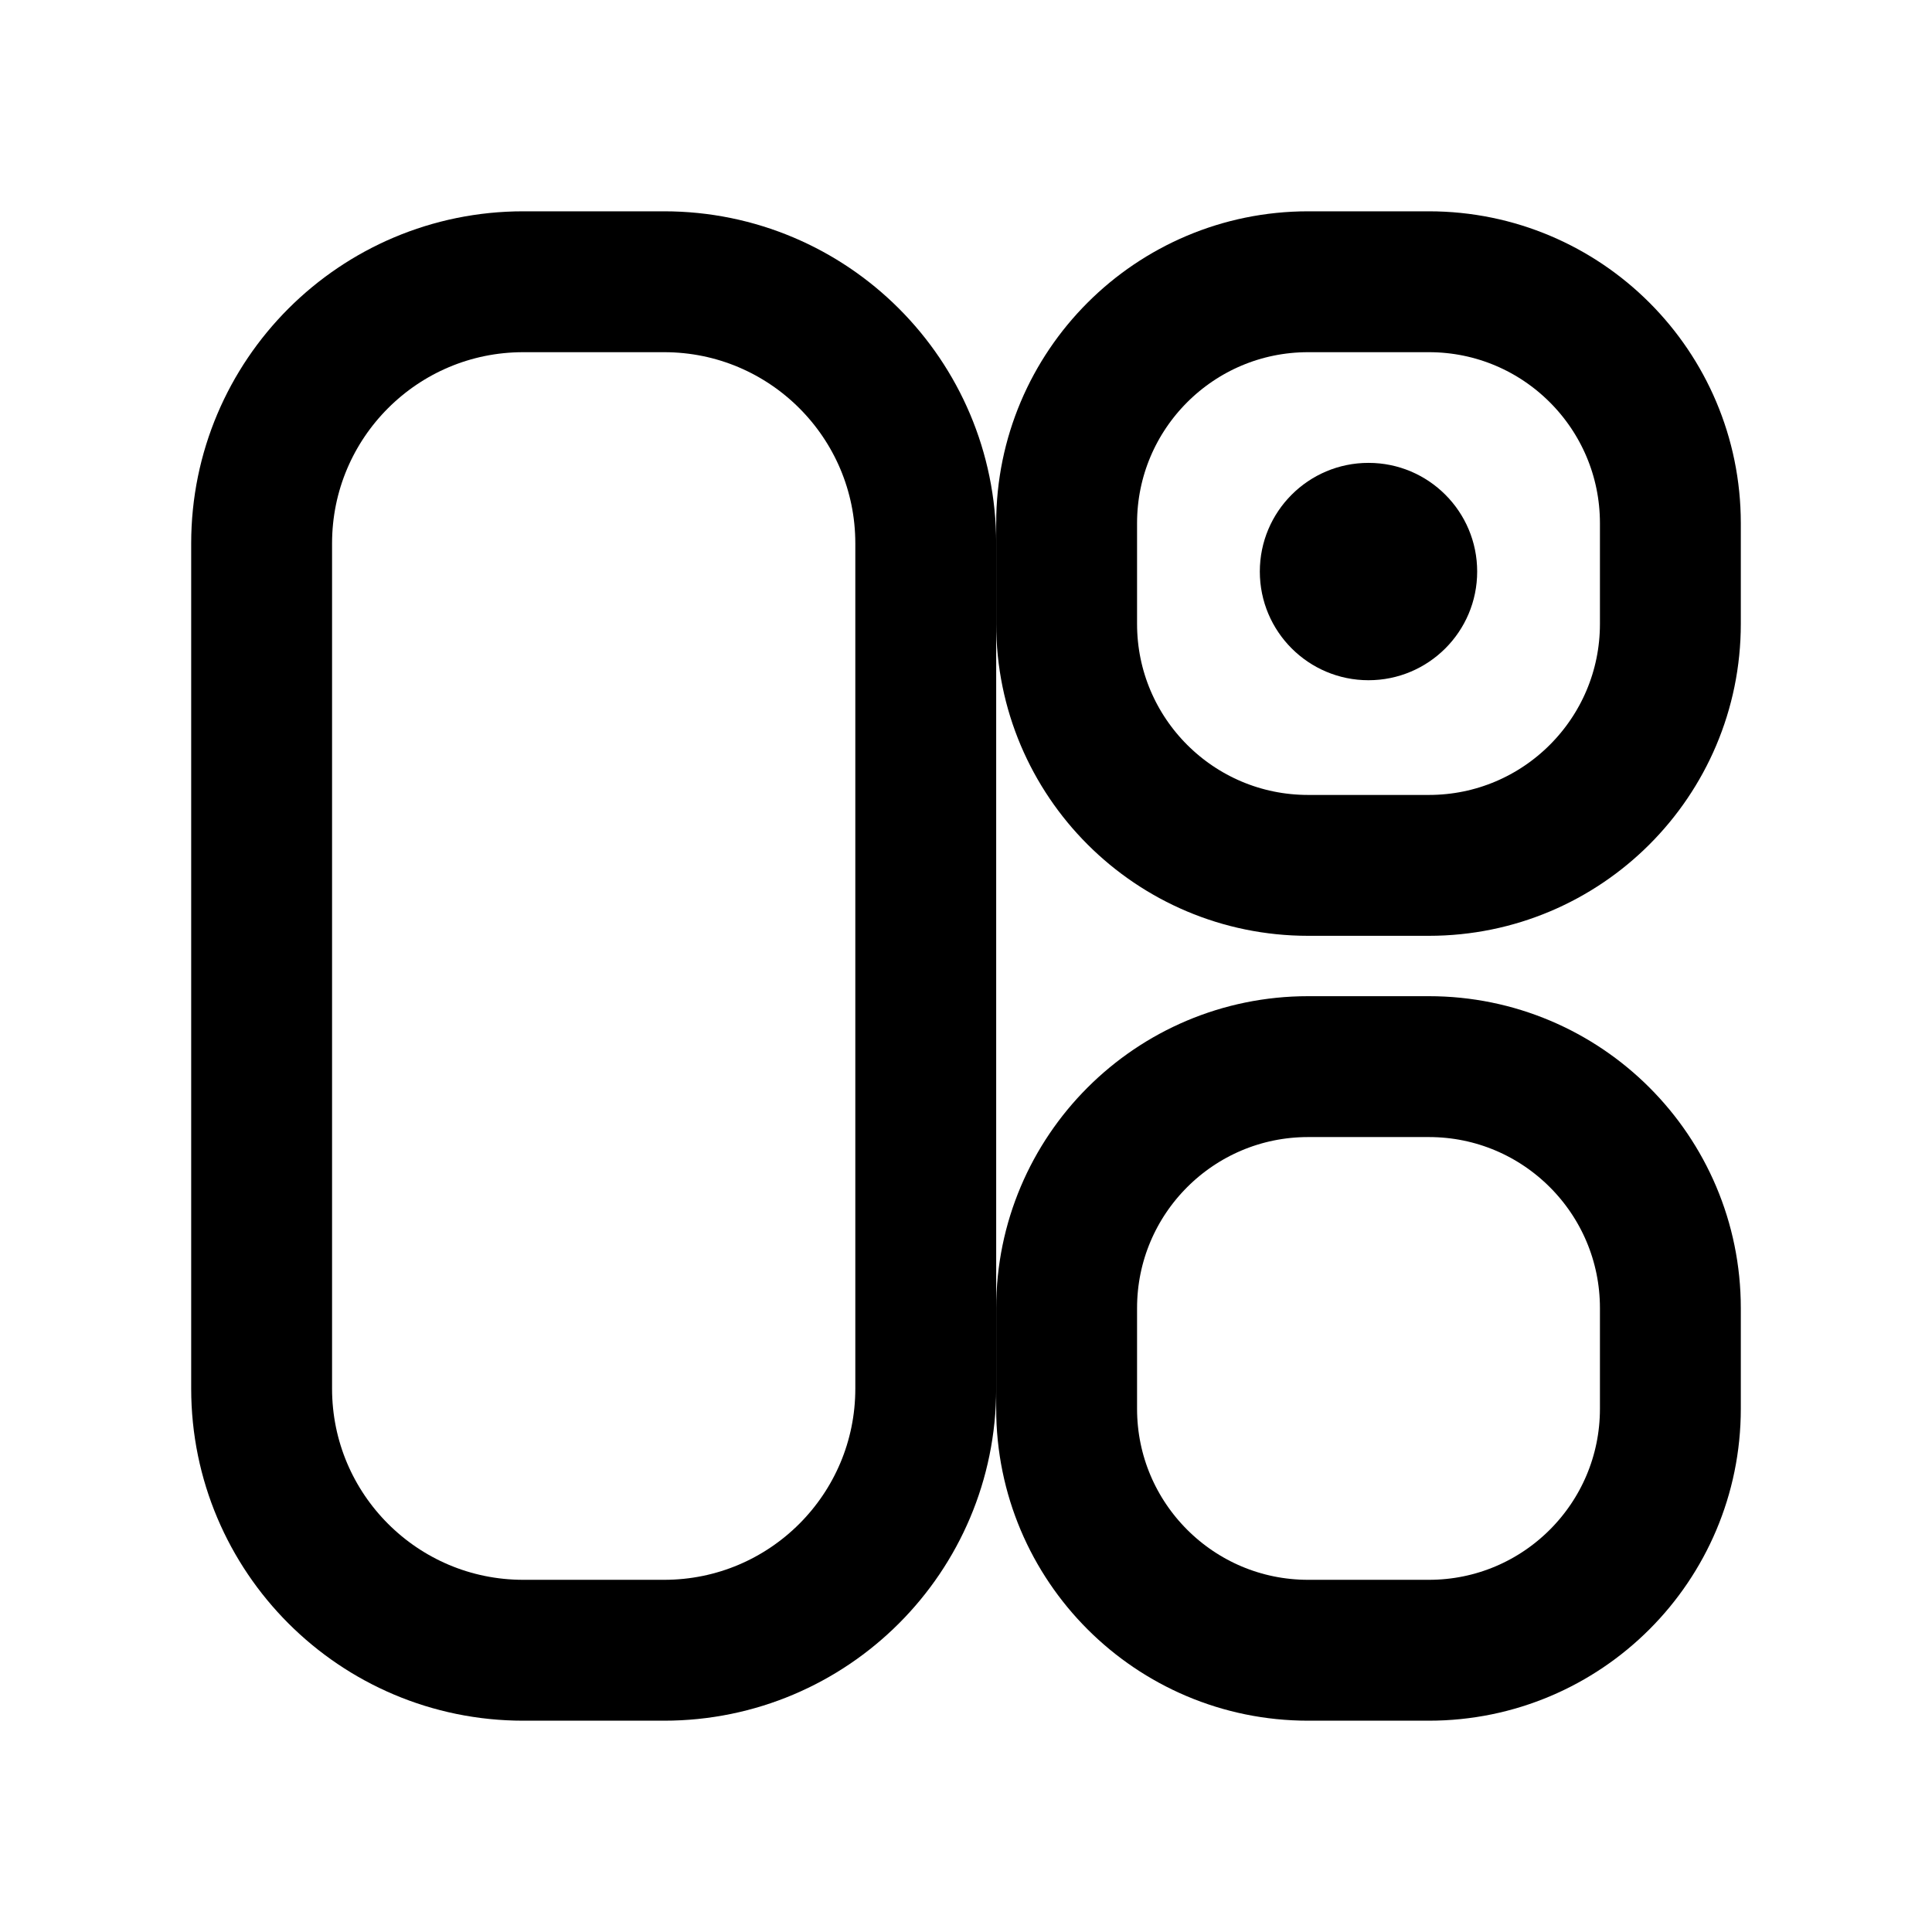
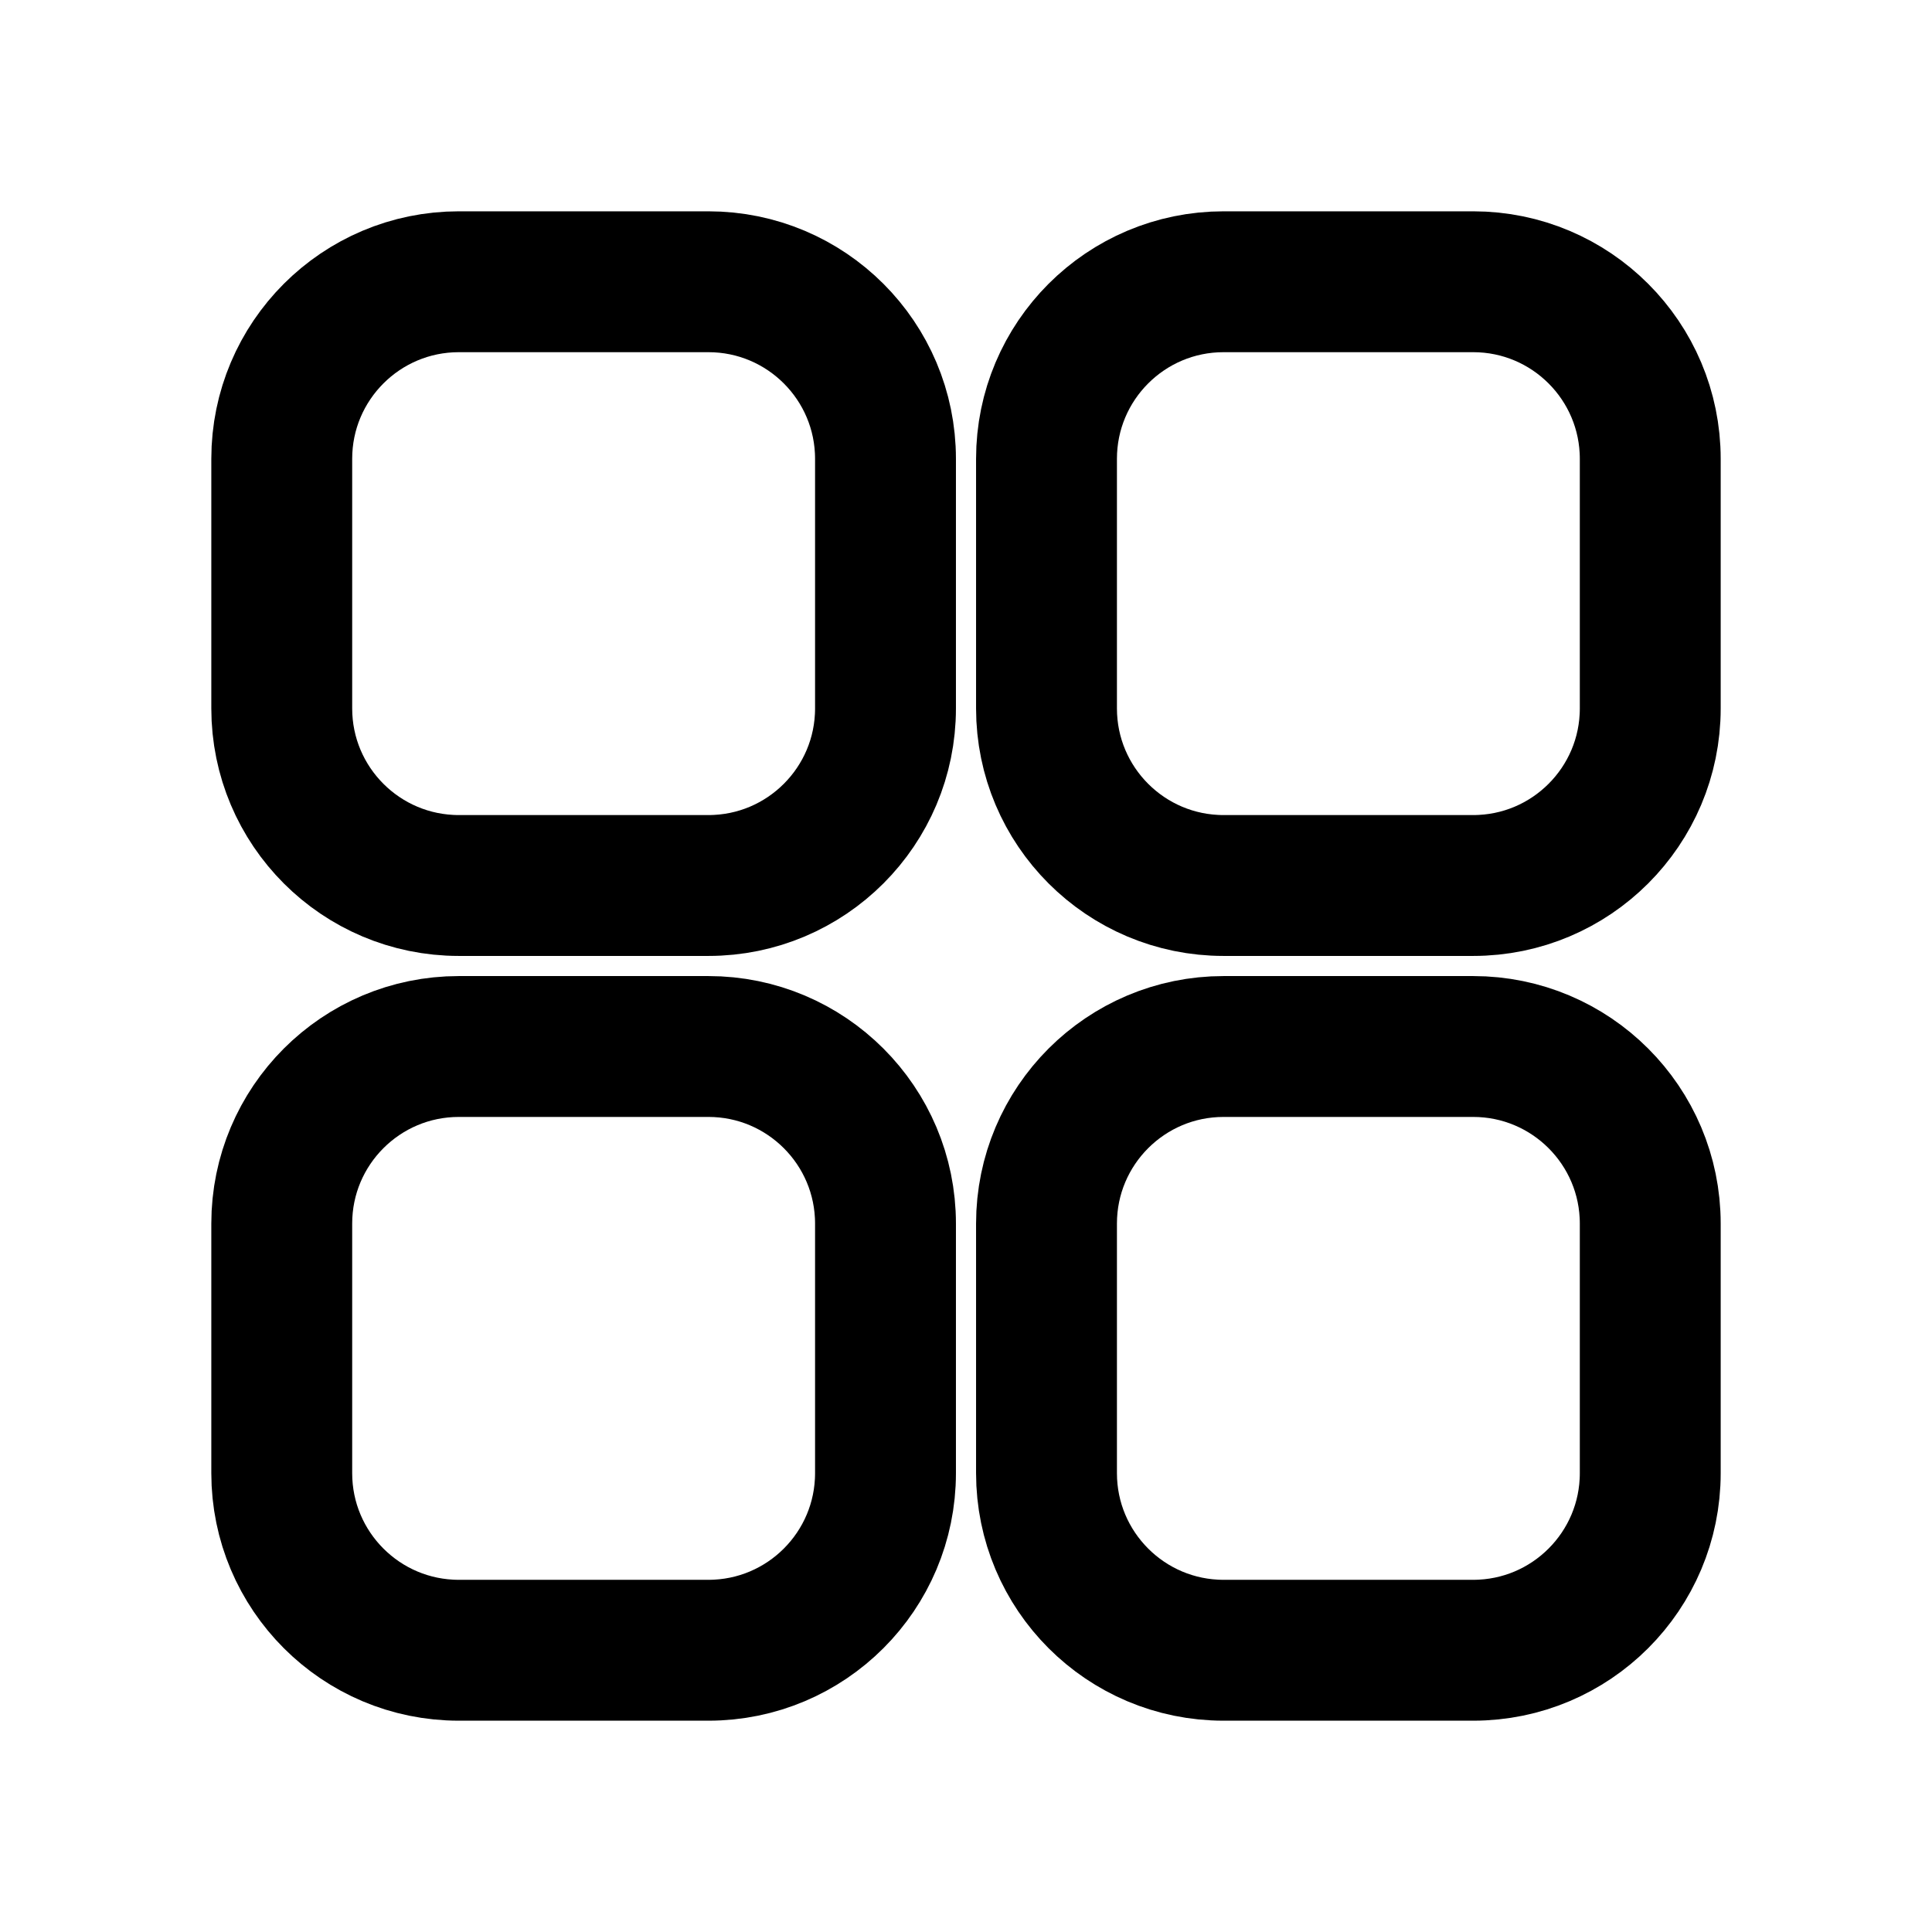
<svg xmlns="http://www.w3.org/2000/svg" viewBox="0 0 24 24" fill="none" stroke="currentColor" stroke-width="1.75" stroke-linecap="round" stroke-linejoin="round" aria-hidden="true">
-   <rect x="3.25" y="3.5" width="8.25" height="17" rx="3.25" />
-   <rect x="13.25" y="3.5" width="7.5" height="7.25" rx="3" />
-   <rect x="13.25" y="13.25" width="7.5" height="7.25" rx="3" />
-   <circle cx="17" cy="7.1" r="1.35" fill="currentColor" stroke="none" />
+   <rect x="3.5" y="3.5" width="7.5" height="7.5" rx="2.2" />
+   <rect x="13" y="3.5" width="7.5" height="7.5" rx="2.2" />
+   <rect x="3.5" y="13" width="7.5" height="7.5" rx="2.2" />
+   <rect x="13" y="13" width="7.5" height="7.5" rx="2.2" />
</svg>
